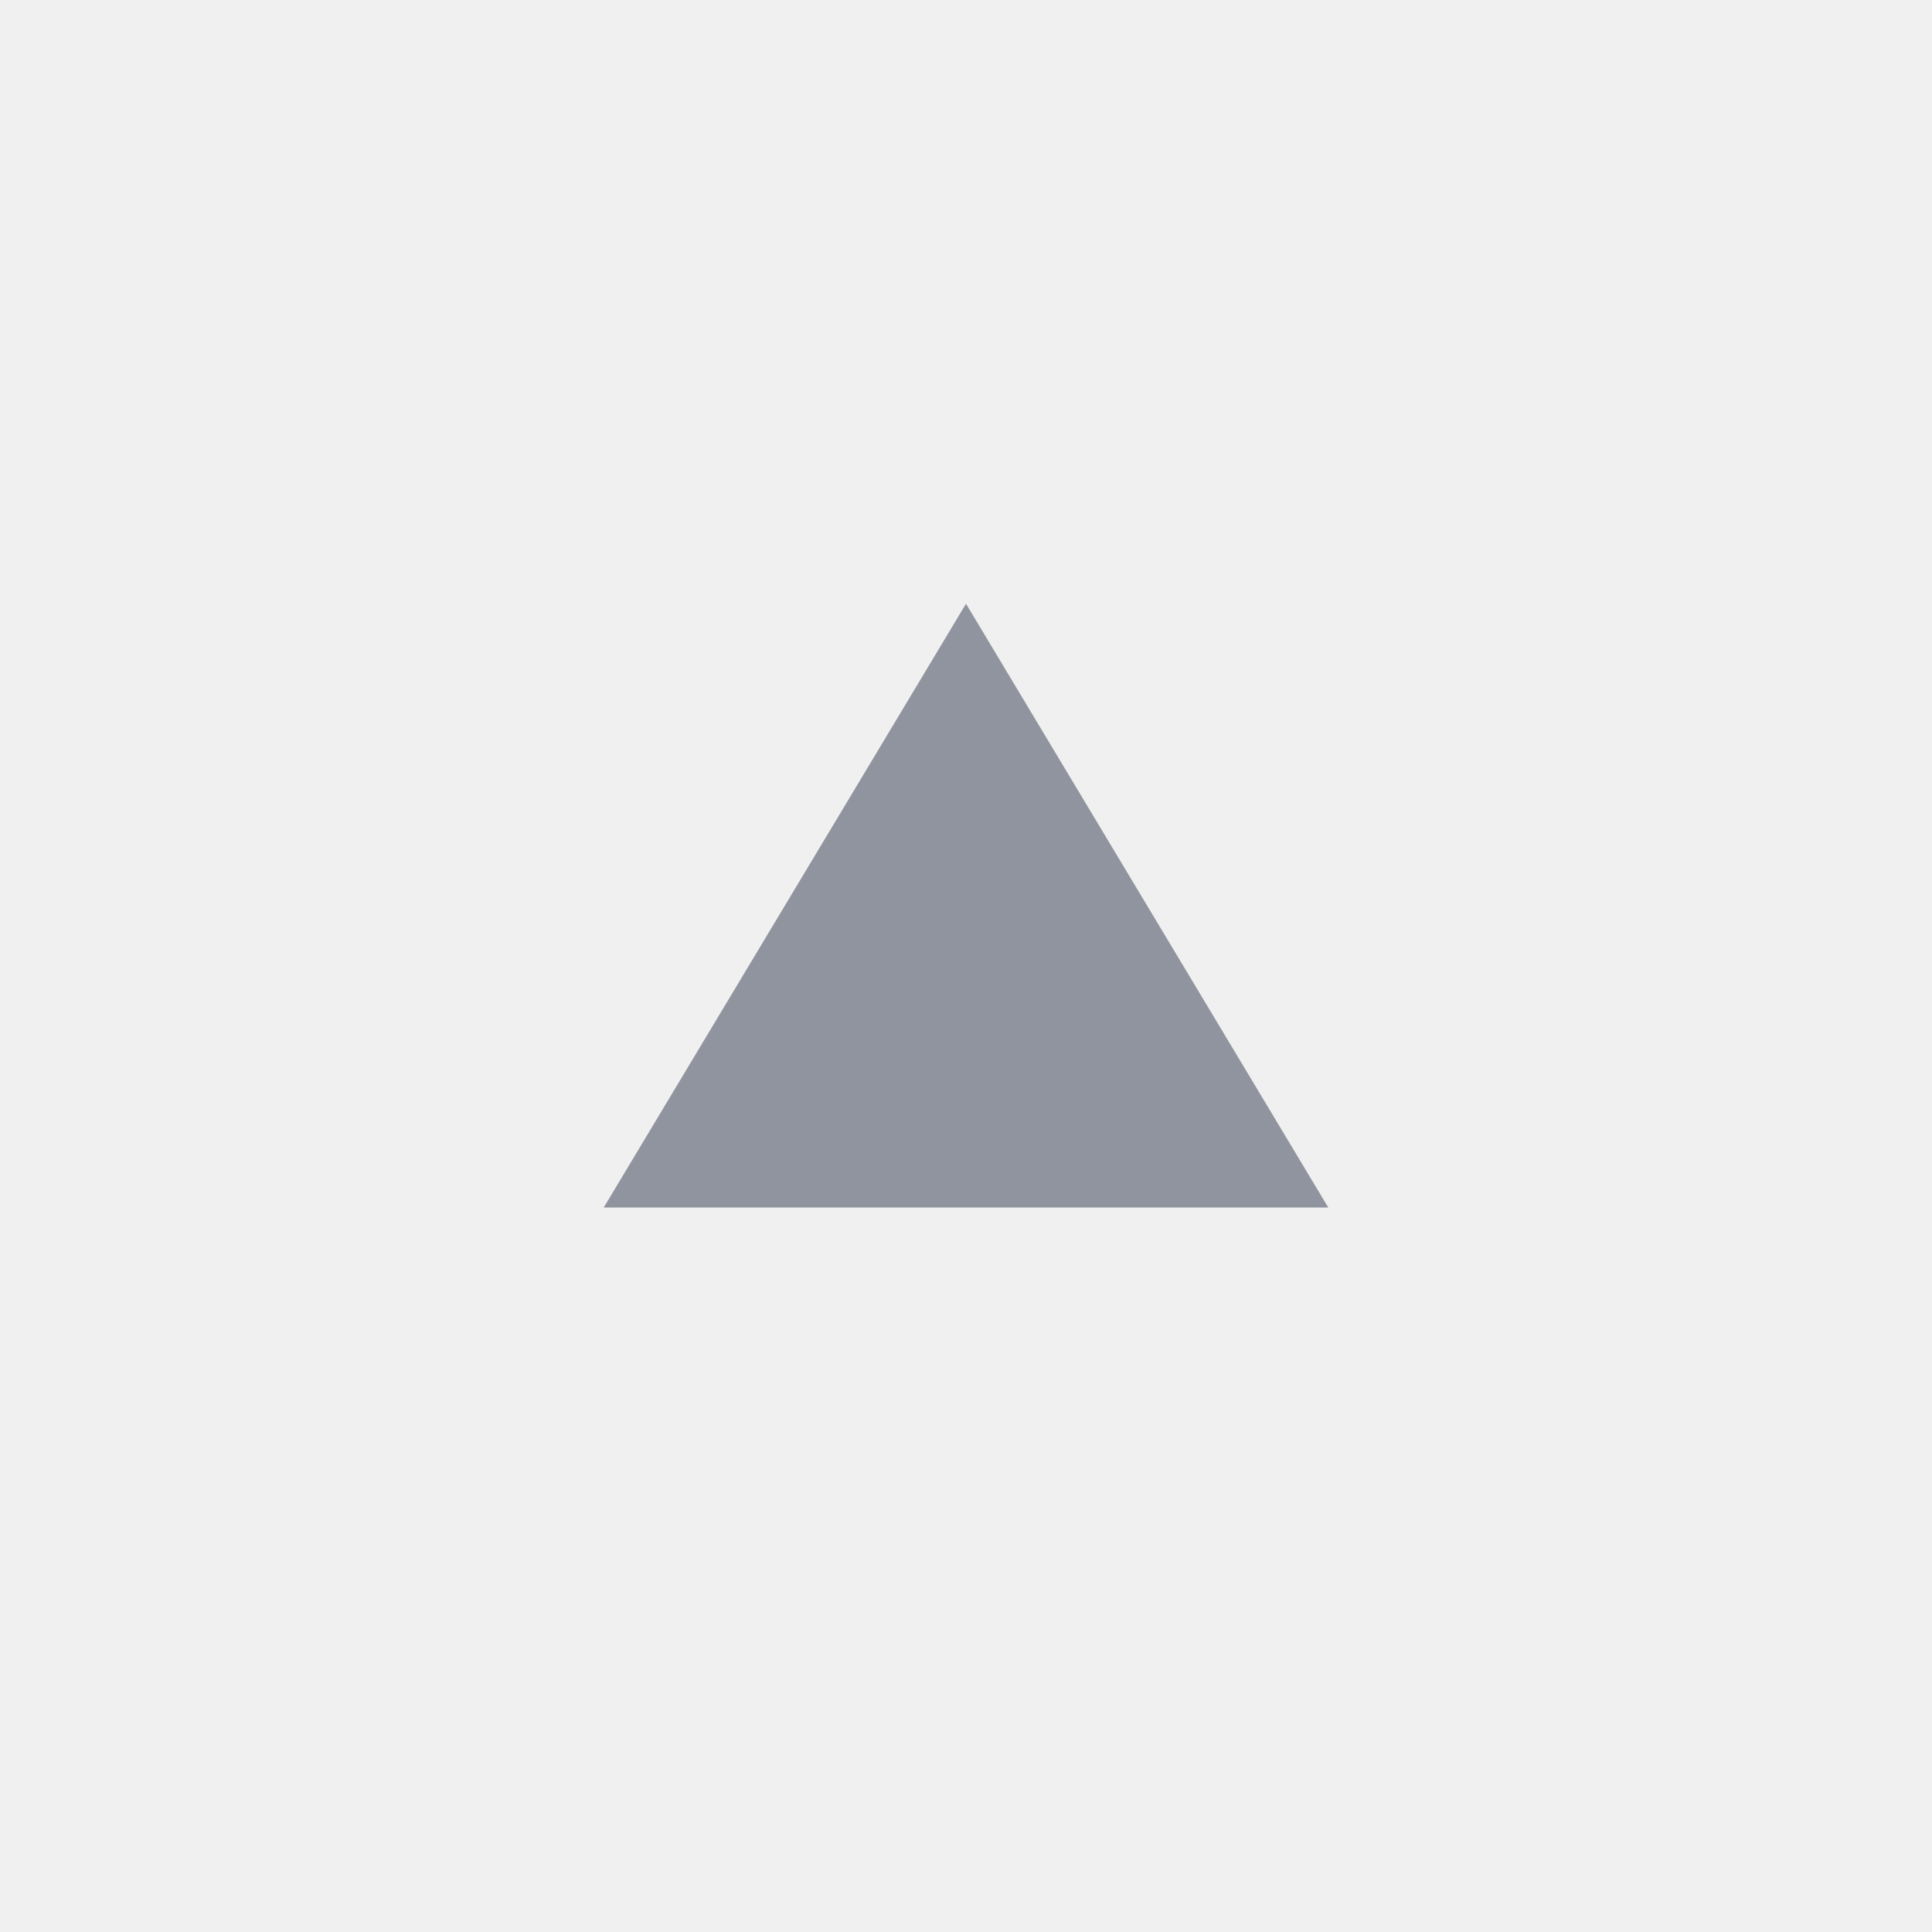
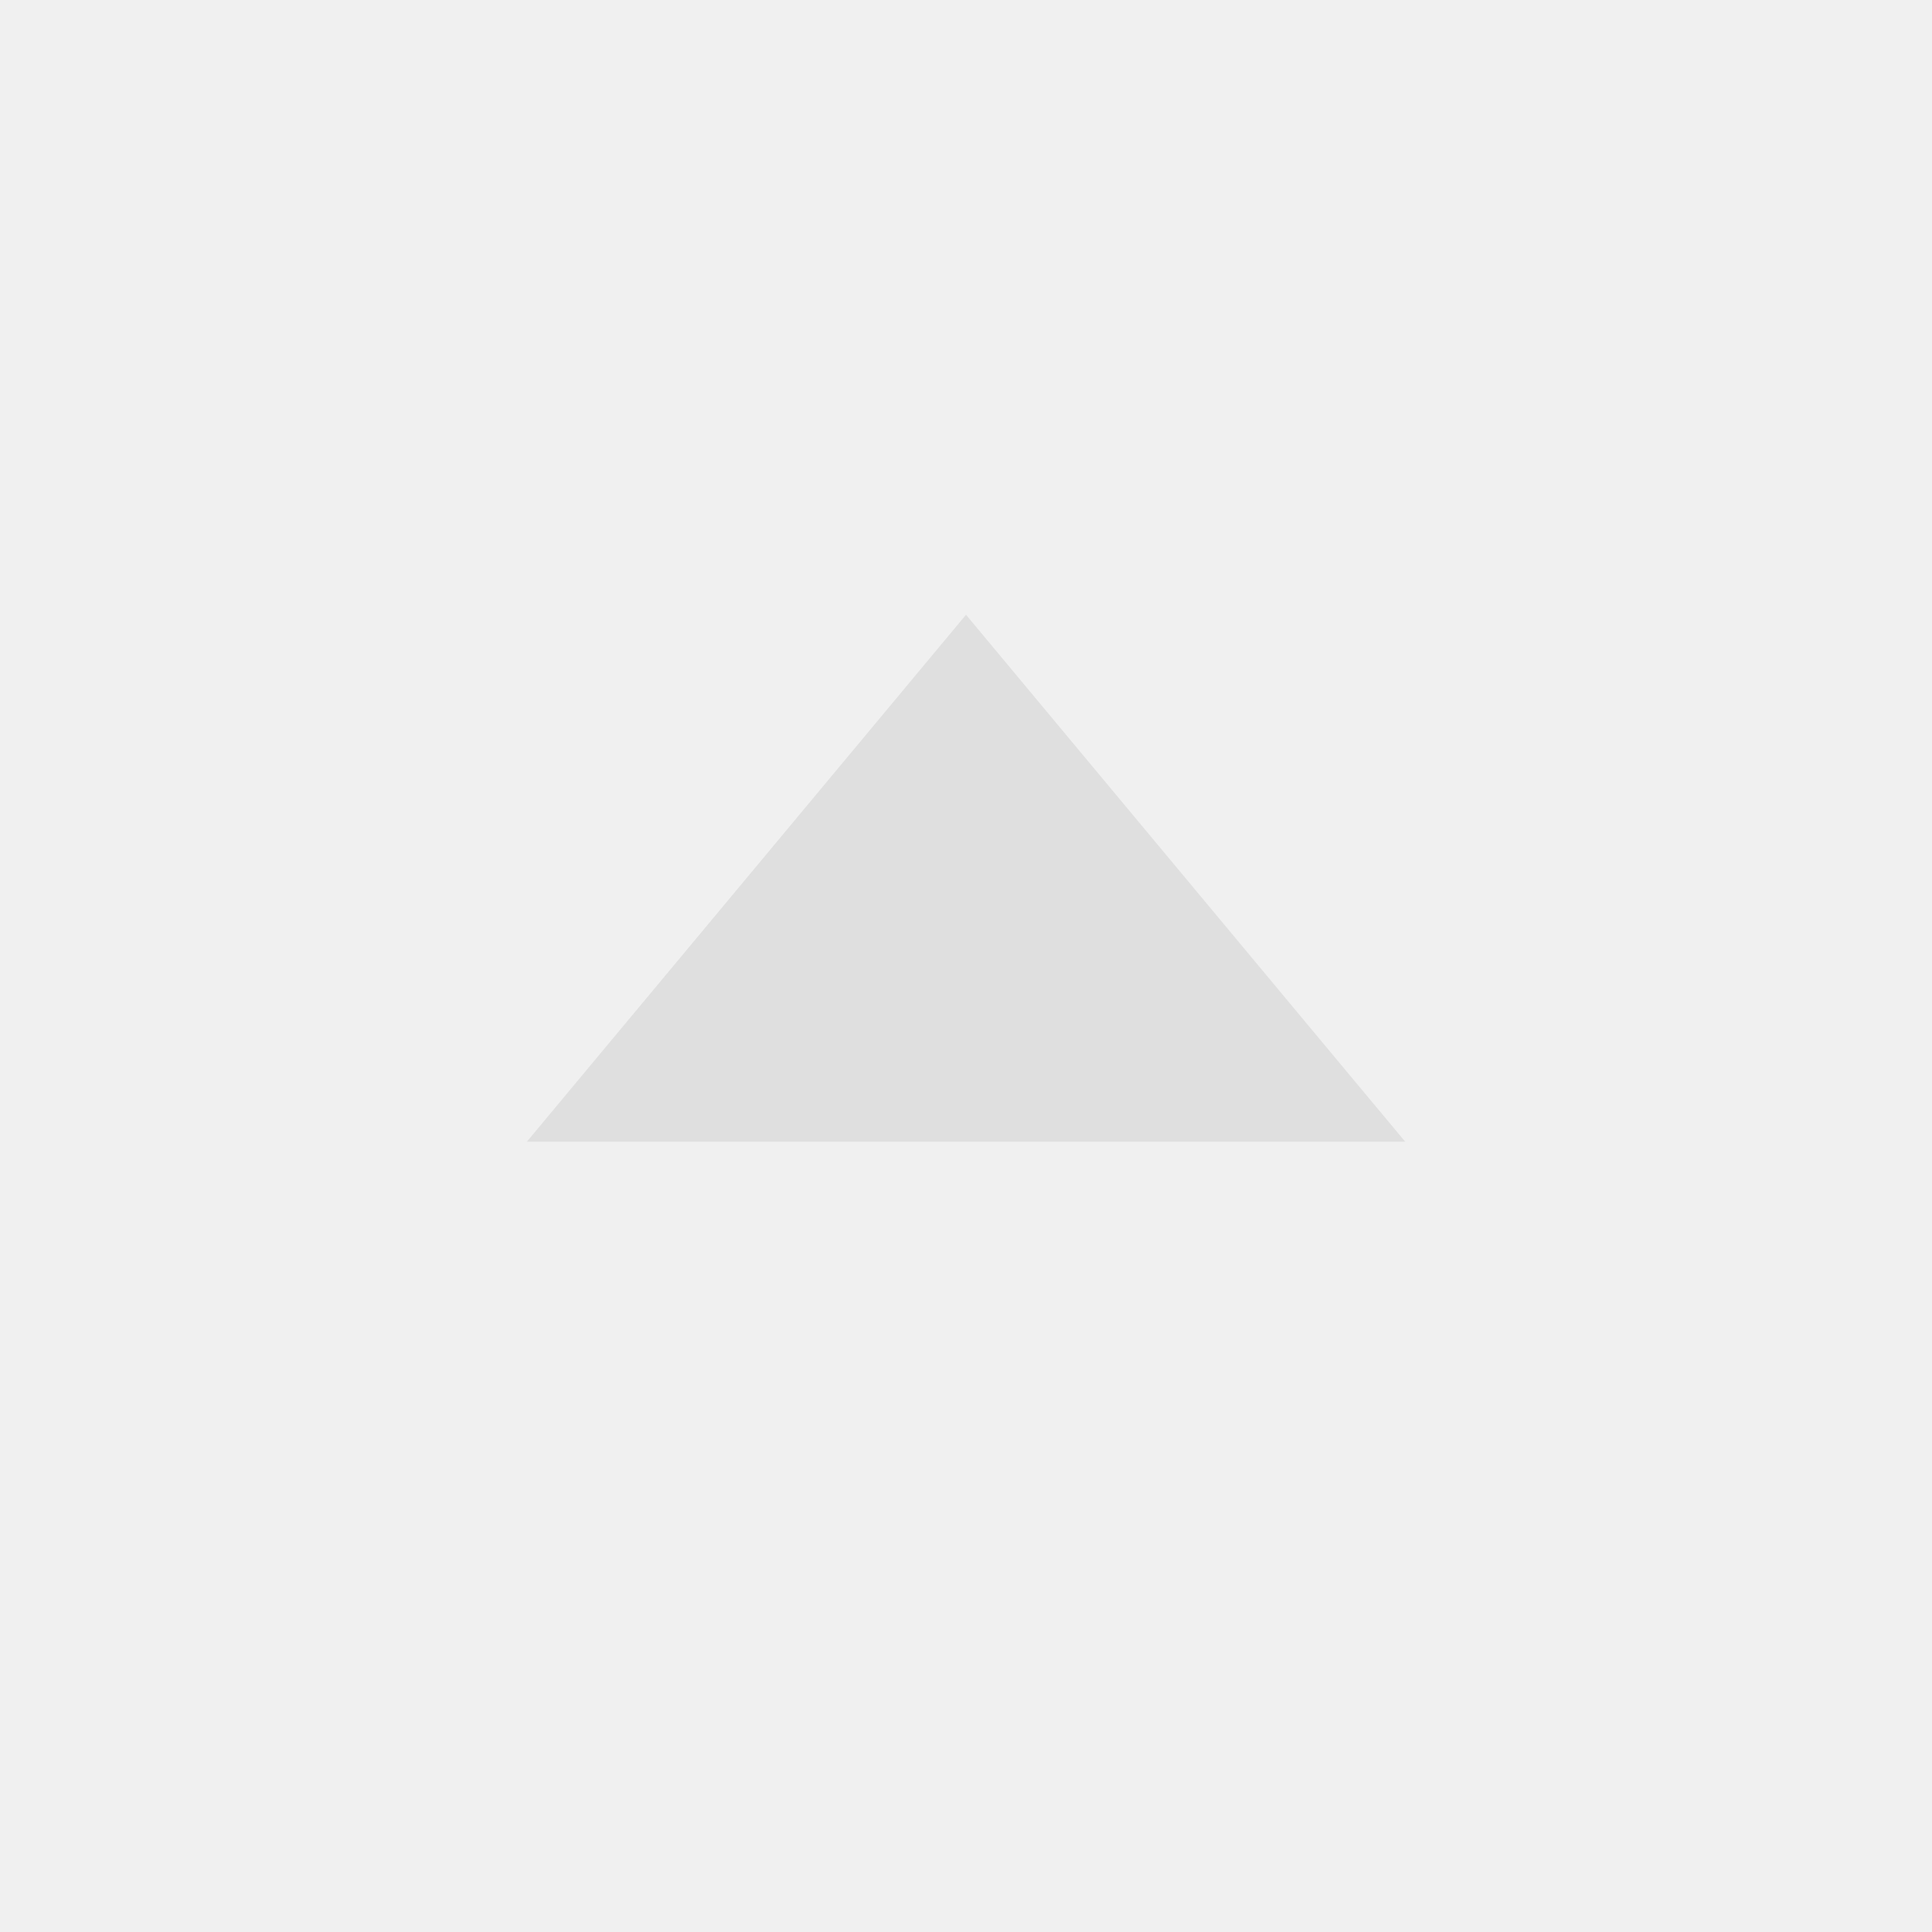
- <svg xmlns="http://www.w3.org/2000/svg" id="svg4306" style="enable-background:new" width="16" height="16" version="1.1">
+ <svg xmlns="http://www.w3.org/2000/svg" id="svg4306" width="22" height="22" version="1.1" style="enable-background:new">
  <g id="active-center">
-     <g id="g4249">
-       <rect id="rect17883-32-6-9" style="display:inline;opacity:0.7;fill:none;fill-opacity:1;stroke:none;stroke-width:1;stroke-linecap:butt;stroke-linejoin:miter;stroke-miterlimit:4;stroke-dasharray:none;stroke-dashoffset:0;stroke-opacity:0" width="16" height="16" x="0" y="0" />
-       <path id="path4407" style="color:#000000;font-style:normal;font-variant:normal;font-weight:normal;font-stretch:normal;font-size:medium;line-height:normal;font-family:Sans;-inkscape-font-specification:Sans;text-indent:0;text-align:start;text-decoration:none;text-decoration-line:none;letter-spacing:normal;word-spacing:normal;text-transform:none;direction:ltr;block-progression:tb;writing-mode:lr-tb;baseline-shift:baseline;text-anchor:start;display:inline;overflow:visible;visibility:visible;opacity:1;fill:#90949e;fill-opacity:1;stroke:none;stroke-width:2;marker:none;enable-background:accumulate" d="M 5,10 11,10 8,5 Z" />
-     </g>
+     <rect id="rect4266" width="22" height="22" x="0" y="0" style="opacity:0.001;fill:#000000;fill-opacity:1;fill-rule:nonzero;stroke:none;stroke-width:2;stroke-linecap:round;stroke-linejoin:round;stroke-miterlimit:4;stroke-dasharray:none;stroke-opacity:1" />
+     <path id="path4167" d="m 12.149,4.029 2.887,5 2.887,5 -5.774,0 -5.774,0 2.887,-5 z" transform="matrix(0.8660254,0,0,0.6,0.4788495,4.582856)" style="opacity:1;fill:#dfdfdf;fill-opacity:1;fill-rule:evenodd;stroke:none;stroke-width:8;stroke-linecap:butt;stroke-linejoin:round;stroke-miterlimit:4;stroke-dasharray:none;stroke-opacity:1" />
  </g>
-   <g id="hover-center" transform="translate(-19)">
-     <ellipse id="path4068-7-5-9-6-7-2-1-6-1" style="display:inline;opacity:1;fill:#fefefe;fill-opacity:1;stroke:none;stroke-width:0;stroke-linecap:butt;stroke-linejoin:miter;stroke-miterlimit:4;stroke-dasharray:none;stroke-dashoffset:0;stroke-opacity:1" cx="45" cy="8" rx="6" ry="6" />
-     <path id="path4068-7-5-9-6-7-2-5-23-4-3" style="display:inline;opacity:1;fill:#d4d5db;fill-opacity:1;stroke:none;stroke-width:0;stroke-linecap:butt;stroke-linejoin:miter;stroke-miterlimit:4;stroke-dasharray:none;stroke-dashoffset:0;stroke-opacity:1" d="m 45,1 a 7,7 0 0 0 -7,7 7,7 0 0 0 7,7 7,7 0 0 0 7,-7 7,7 0 0 0 -7,-7 z m 0,1 a 6,6 0 0 1 6,6 6,6 0 0 1 -6,6 6,6 0 0 1 -6,-6 6,6 0 0 1 6,-6 z" />
-     <g id="g4834-0-4-5" style="display:inline;opacity:1;fill:#c0e3ff;fill-opacity:1" transform="translate(37,1)">
-       <g id="layer12-45-6-2-7" style="display:inline;fill:#c0e3ff;fill-opacity:1" transform="translate(-81.0002,-967)">
-         <path id="rect9057-8-2-3" style="color:#000000;font-style:normal;font-variant:normal;font-weight:normal;font-stretch:normal;font-size:medium;line-height:normal;font-family:Sans;-inkscape-font-specification:Sans;text-indent:0;text-align:start;text-decoration:none;text-decoration-line:none;letter-spacing:normal;word-spacing:normal;text-transform:none;writing-mode:lr-tb;direction:ltr;baseline-shift:baseline;text-anchor:start;display:inline;overflow:visible;visibility:visible;opacity:1;fill:#7a7f8b;fill-opacity:1;stroke:none;stroke-width:2;marker:none;enable-background:accumulate" d="m 86,976 h 6 l -3,-5 z" />
-       </g>
-     </g>
-     <rect id="rect17883-11-4-0" style="display:inline;opacity:1;fill:none;fill-opacity:1;stroke:none;stroke-width:1;stroke-linecap:butt;stroke-linejoin:miter;stroke-miterlimit:4;stroke-dasharray:none;stroke-dashoffset:0;stroke-opacity:0" width="16" height="16" x="37" y="0" />
+   <g id="hover-center">
+     <rect style="opacity:0.001;fill:#000000;fill-opacity:1;fill-rule:nonzero;stroke:none;stroke-width:2;stroke-linecap:round;stroke-linejoin:round;stroke-miterlimit:4;stroke-dasharray:none;stroke-opacity:1" id="rect4208" width="22" height="22" x="23" y="0" />
+     <circle style="opacity:0.08;fill:#ffffff;fill-opacity:1;fill-rule:nonzero;stroke:none;stroke-width:0;stroke-linecap:square;stroke-linejoin:round;stroke-miterlimit:4;stroke-dasharray:none;stroke-dashoffset:478.437;stroke-opacity:0.4" id="circle4212" cx="34" cy="11" r="11" />
+     <path style="opacity:1;fill:#dfdfdf;fill-opacity:1;fill-rule:evenodd;stroke:none;stroke-width:5.767;stroke-linecap:butt;stroke-linejoin:round;stroke-miterlimit:4;stroke-dasharray:none;stroke-opacity:1" id="path4171" d="M 34,7 36.5,10 39,13 H 34 29 l 2.5,-3 z" />
  </g>
-   <g id="pressed-center" transform="translate(-21)">
-     <g id="g4490-3-6-1-4-1-6" style="display:inline;opacity:1" transform="translate(-1369,-247)">
-       <g id="g4092-0-7-2-0-0-94-2" style="display:inline" transform="translate(58)">
-         <circle id="path4068-7-3-0-3-6-8-3" style="fill:#2eb398;fill-opacity:1;stroke:none;stroke-width:0;stroke-linecap:butt;stroke-linejoin:miter;stroke-miterlimit:4;stroke-dasharray:none;stroke-dashoffset:0;stroke-opacity:1" cx="1376" cy="255" r="7" />
-       </g>
-     </g>
-     <rect id="rect17883-79-9-2-2" style="display:inline;opacity:1;fill:none;fill-opacity:1;stroke:none;stroke-width:1;stroke-linecap:butt;stroke-linejoin:miter;stroke-miterlimit:4;stroke-dasharray:none;stroke-dashoffset:0;stroke-opacity:0" width="16" height="16" x="57" y="0" />
-     <g id="g4437" style="display:inline;opacity:1;fill:#ffffff;fill-opacity:1" transform="translate(57,1)">
-       <g id="g4455" style="display:inline;fill:#ffffff;fill-opacity:1" transform="translate(-81.0002,-967)">
-         <path id="path4457" style="color:#000000;font-style:normal;font-variant:normal;font-weight:normal;font-stretch:normal;font-size:medium;line-height:normal;font-family:Sans;-inkscape-font-specification:Sans;text-indent:0;text-align:start;text-decoration:none;text-decoration-line:none;letter-spacing:normal;word-spacing:normal;text-transform:none;writing-mode:lr-tb;direction:ltr;baseline-shift:baseline;text-anchor:start;display:inline;overflow:visible;visibility:visible;opacity:1;fill:#ffffff;fill-opacity:1;stroke:none;stroke-width:2;marker:none;enable-background:accumulate" d="m 86,976 h 6 l -3,-5 z" />
-       </g>
-     </g>
+   <g id="pressed-center">
+     <rect style="opacity:0.001;fill:#000000;fill-opacity:1;fill-rule:nonzero;stroke:none;stroke-width:2;stroke-linecap:round;stroke-linejoin:round;stroke-miterlimit:4;stroke-dasharray:none;stroke-opacity:1" id="rect4164" width="22" height="22" x="46" y="0" />
+     <circle style="opacity:0.19;fill:#ffffff;fill-opacity:1;fill-rule:nonzero;stroke:none;stroke-width:0;stroke-linecap:square;stroke-linejoin:round;stroke-miterlimit:4;stroke-dasharray:none;stroke-dashoffset:478.437;stroke-opacity:0.4" id="path4202" cx="57" cy="11" r="11" />
+     <path id="path4173" d="M 57,7 59.5,10 62,13 H 57 52 l 2.5,-3 z" style="opacity:1;fill:#dfdfdf;fill-opacity:1;fill-rule:evenodd;stroke:none;stroke-width:5.767;stroke-linecap:butt;stroke-linejoin:round;stroke-miterlimit:4;stroke-dasharray:none;stroke-opacity:1" />
  </g>
-   <g id="inactive-center" style="opacity:0.5" transform="translate(36)">
-     <g id="inactive-center222">
-       <rect id="rect17883-39-3-46-6" style="display:inline;opacity:1;fill:none;fill-opacity:1;stroke:none;stroke-width:1;stroke-linecap:butt;stroke-linejoin:miter;stroke-miterlimit:4;stroke-dasharray:none;stroke-dashoffset:0;stroke-opacity:0" width="16" height="16" x="18" y="0" />
-     </g>
-     <path id="path4385" style="color:#000000;font-style:normal;font-variant:normal;font-weight:normal;font-stretch:normal;font-size:medium;line-height:normal;font-family:Sans;-inkscape-font-specification:Sans;text-indent:0;text-align:start;text-decoration:none;text-decoration-line:none;letter-spacing:normal;word-spacing:normal;text-transform:none;writing-mode:lr-tb;direction:ltr;baseline-shift:baseline;text-anchor:start;display:inline;overflow:visible;visibility:visible;opacity:1;fill:#90949e;fill-opacity:1;stroke:none;stroke-width:2;marker:none;enable-background:accumulate" d="m 23,10 h 6 L 26,5 Z" />
+   <g id="inactive-center">
+     <rect style="opacity:0.001;fill:#000000;fill-opacity:1;fill-rule:nonzero;stroke:none;stroke-width:2;stroke-linecap:round;stroke-linejoin:round;stroke-miterlimit:4;stroke-dasharray:none;stroke-opacity:1" id="rect4179" width="22" height="22" x="69" y="0" />
+     <path style="opacity:0.3;fill:#dfdfdf;fill-opacity:1;fill-rule:evenodd;stroke:none;stroke-width:8;stroke-linecap:butt;stroke-linejoin:round;stroke-miterlimit:4;stroke-dasharray:none;stroke-opacity:1" id="path4181" d="m 12.149,4.029 2.887,5 2.887,5 -5.774,0 -5.774,0 2.887,-5 z" transform="matrix(0.8660254,0,0,0.6,69.47885,4.582856)" />
  </g>
-   <g id="deactivated-center" style="opacity:0.5" transform="translate(54)">
-     <g id="g52">
-       <rect id="rect50" style="display:inline;opacity:1;fill:none;fill-opacity:1;stroke:none;stroke-width:1;stroke-linecap:butt;stroke-linejoin:miter;stroke-miterlimit:4;stroke-dasharray:none;stroke-dashoffset:0;stroke-opacity:0" width="16" height="16" x="18" y="0" />
-     </g>
-     <path id="path54" style="color:#000000;font-style:normal;font-variant:normal;font-weight:normal;font-stretch:normal;font-size:medium;line-height:normal;font-family:Sans;-inkscape-font-specification:Sans;text-indent:0;text-align:start;text-decoration:none;text-decoration-line:none;letter-spacing:normal;word-spacing:normal;text-transform:none;writing-mode:lr-tb;direction:ltr;baseline-shift:baseline;text-anchor:start;display:inline;overflow:visible;visibility:visible;opacity:1;fill:#90949e;fill-opacity:1;stroke:none;stroke-width:2;marker:none;enable-background:accumulate" d="m 23,10 h 6 L 26,5 Z" />
+   <g id="deactivated-center">
+     <rect style="opacity:0.001;fill:#000000;fill-opacity:1;fill-rule:nonzero;stroke:none;stroke-width:2;stroke-linecap:round;stroke-linejoin:round;stroke-miterlimit:4;stroke-dasharray:none;stroke-opacity:1" id="rect4183" width="22" height="22" x="92" y="0" />
+     <path style="opacity:0.3;fill:#dfdfdf;fill-opacity:1;fill-rule:evenodd;stroke:none;stroke-width:8;stroke-linecap:butt;stroke-linejoin:round;stroke-miterlimit:4;stroke-dasharray:none;stroke-opacity:1" id="path4185" d="m 12.149,4.029 2.887,5 2.887,5 -5.774,0 -5.774,0 2.887,-5 z" transform="matrix(0.8660254,0,0,0.6,92.47885,4.582856)" />
  </g>
</svg>
